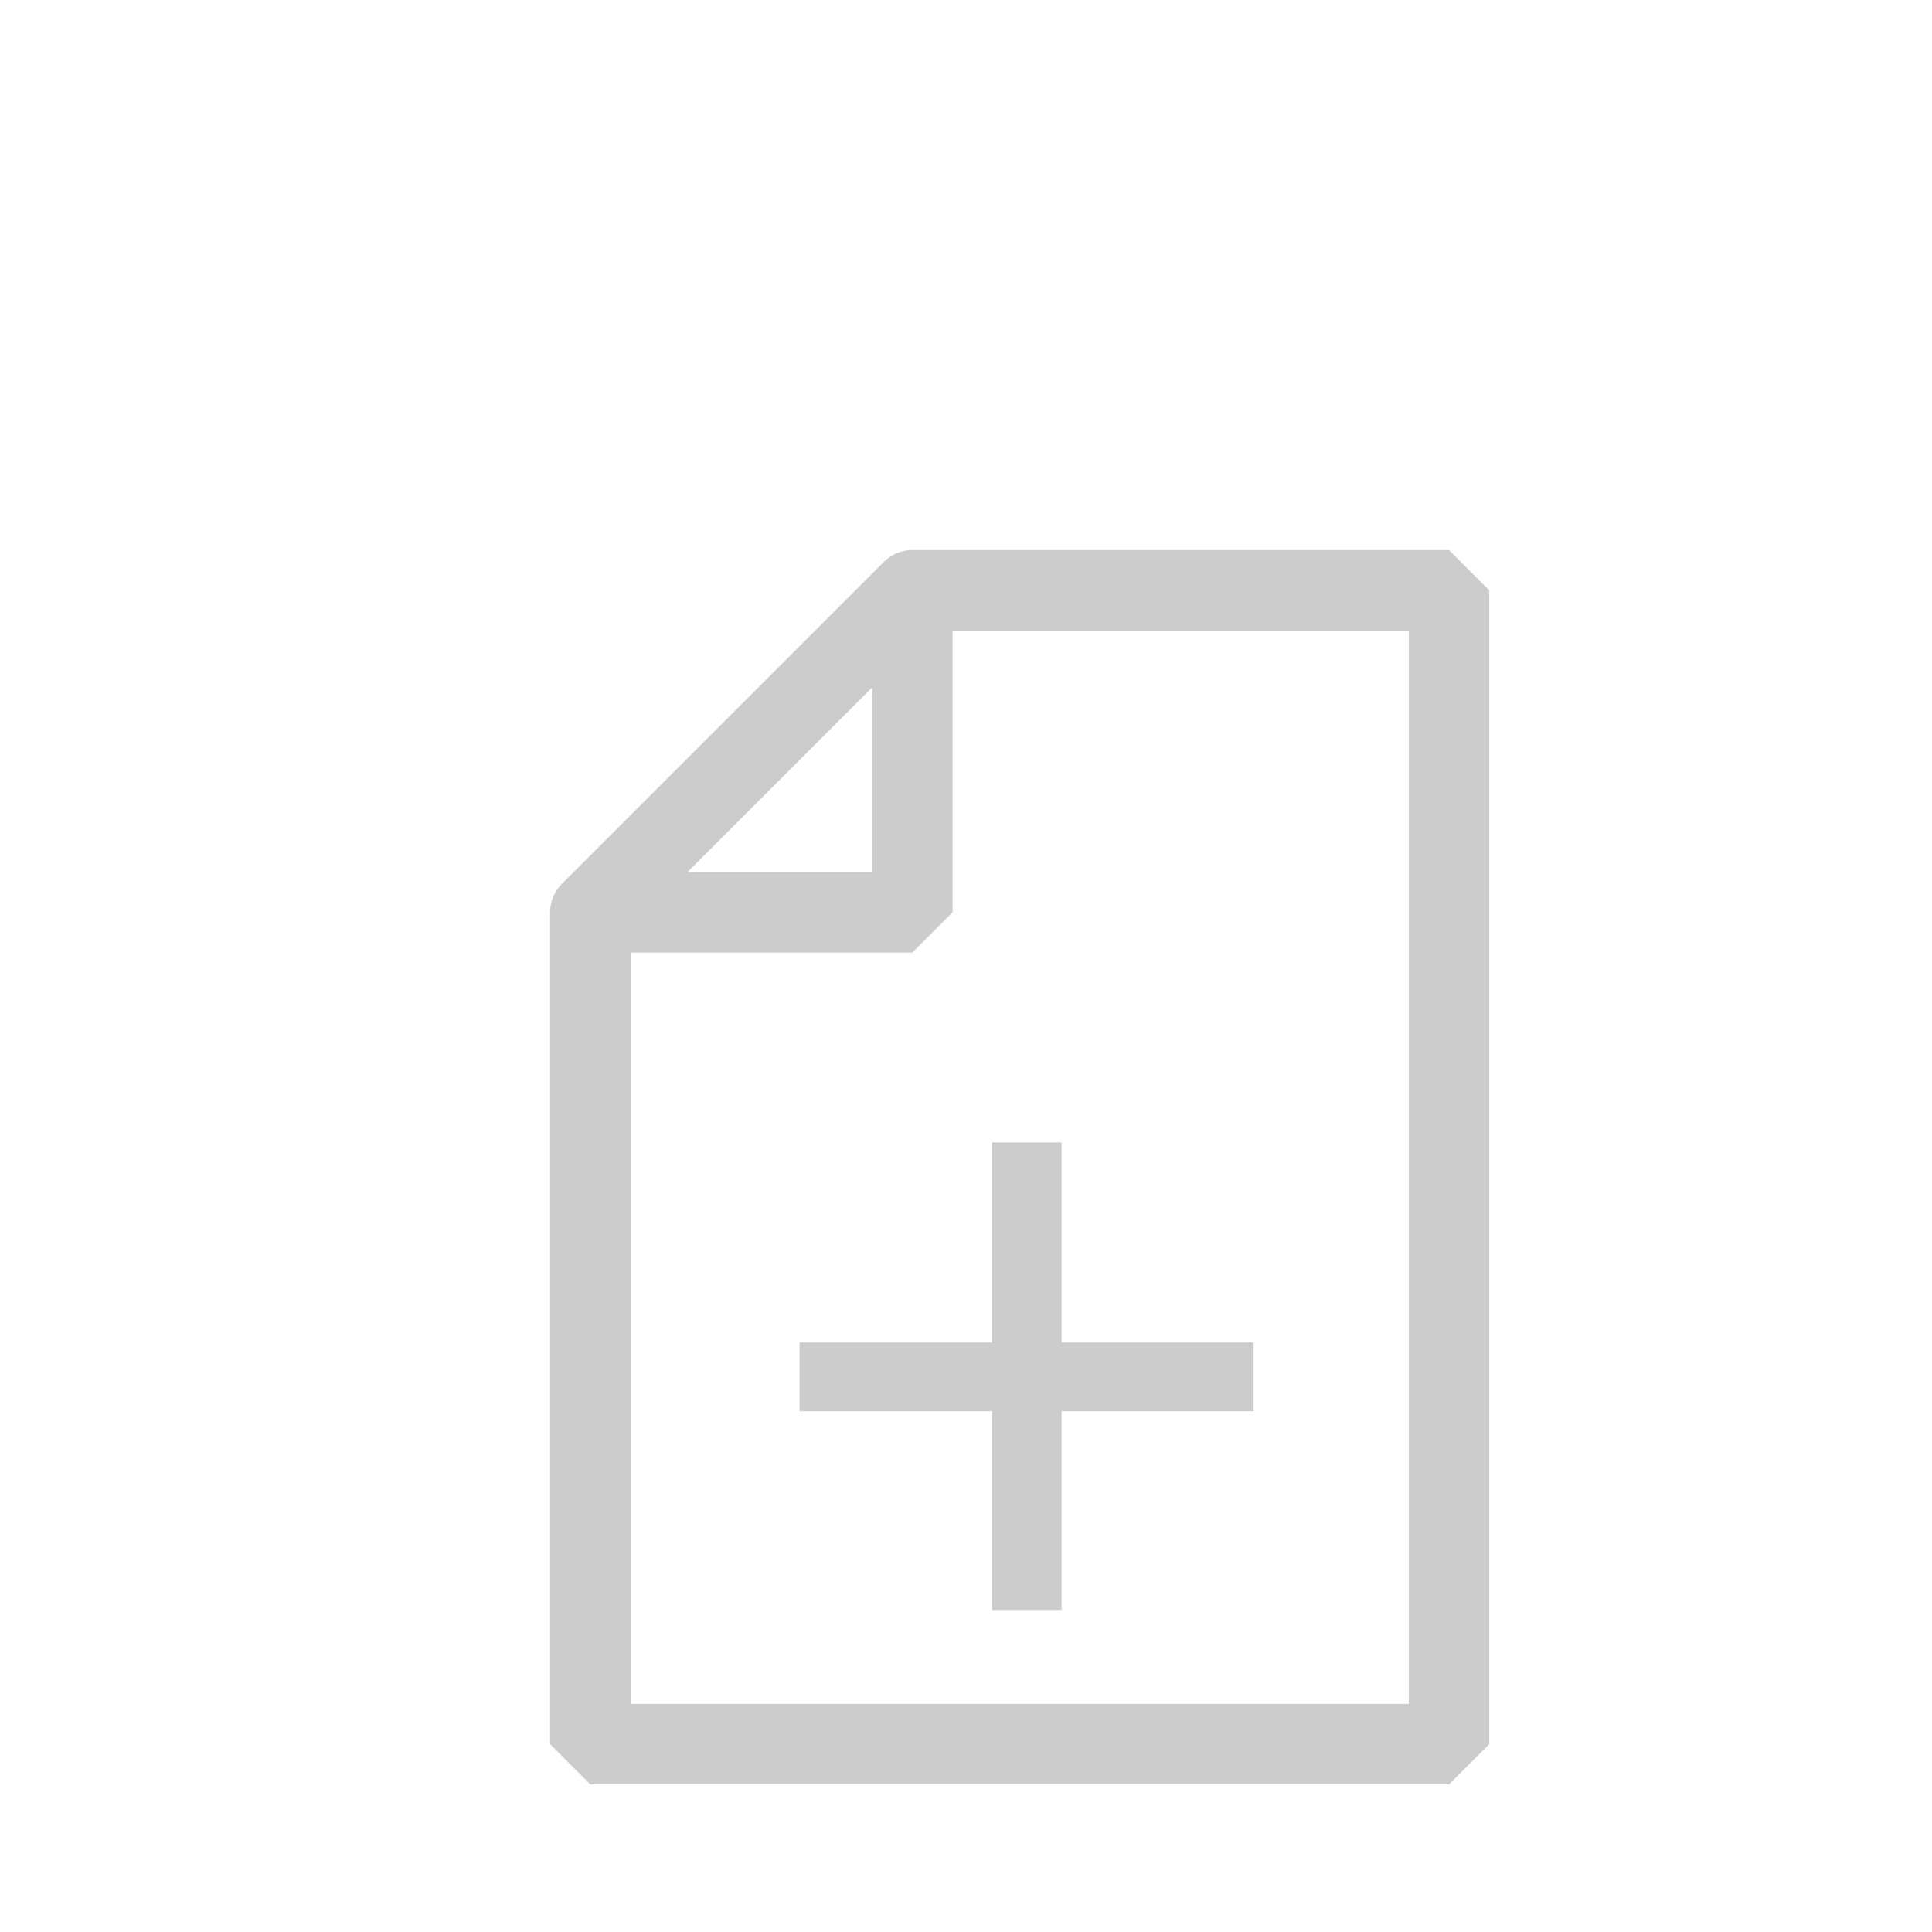
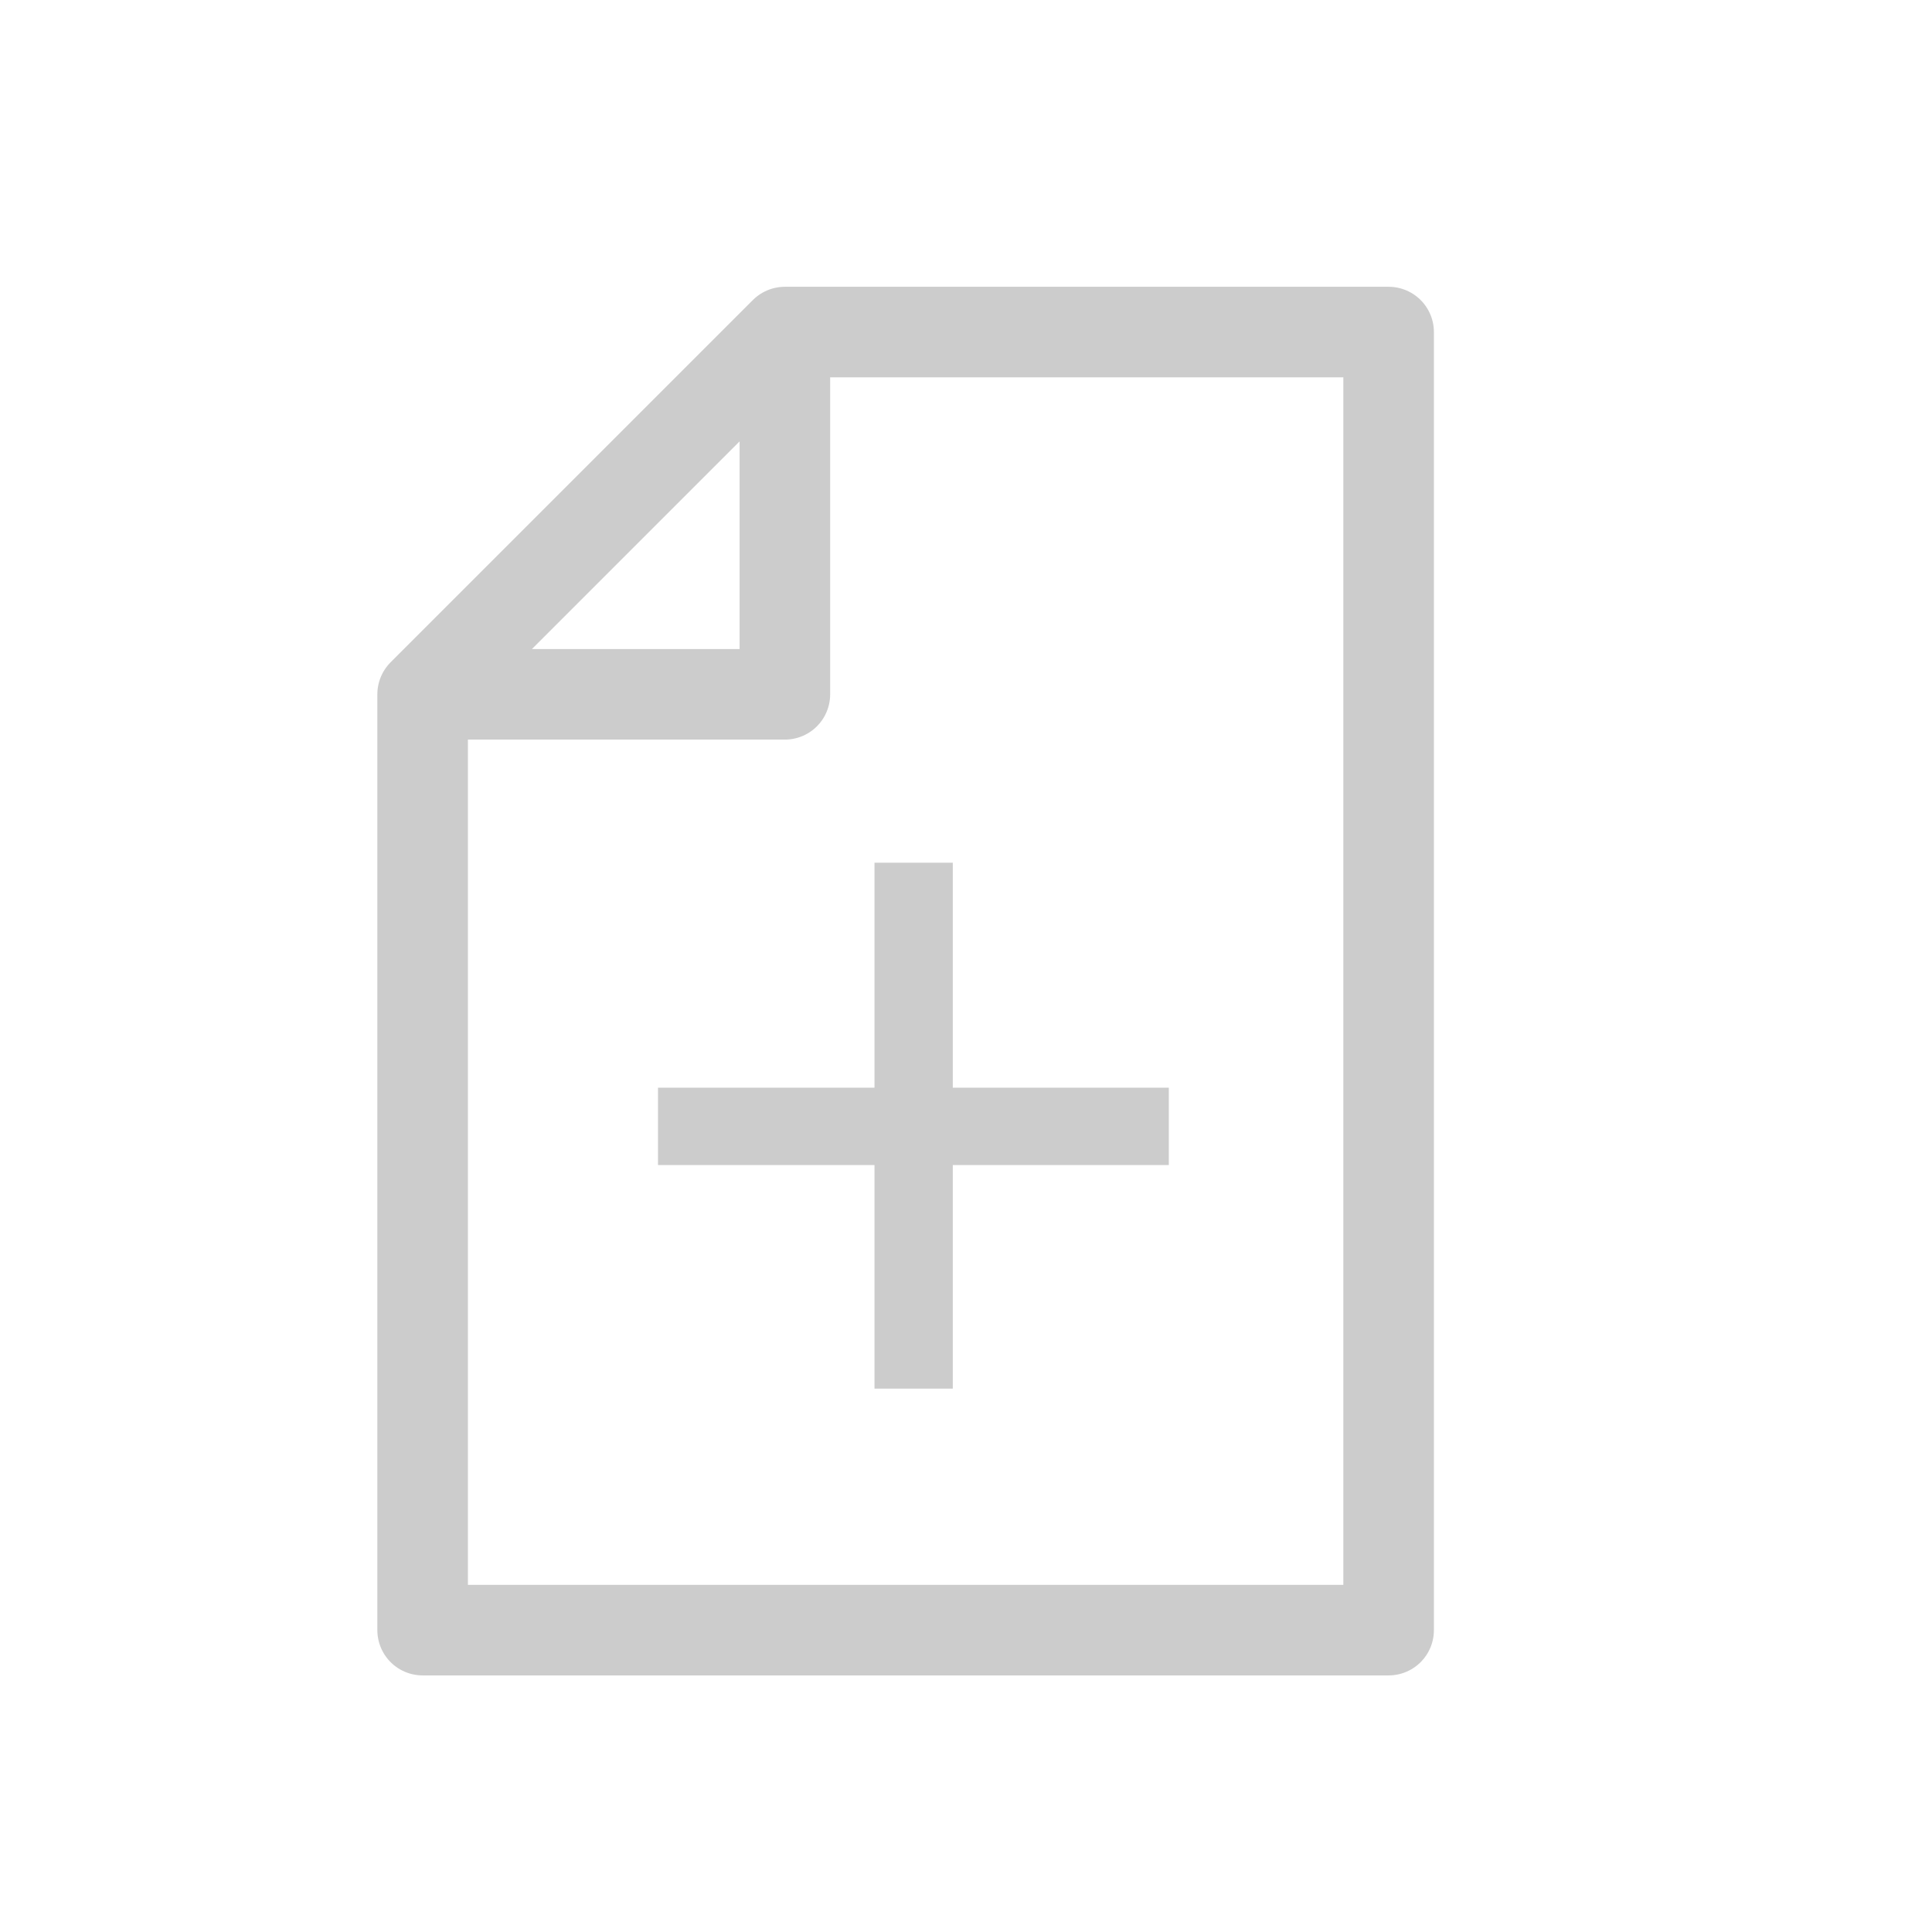
- <svg xmlns="http://www.w3.org/2000/svg" width="24" height="24" viewBox="0 0 72 36" focusable="false">
+ <svg xmlns="http://www.w3.org/2000/svg" width="24" height="24" viewBox="0 0 64 64" focusable="false">
  <style>
        .heavy {
            font: 36px sans-serif;
        }
    </style>
-   <g class="icon" stroke-width="3" stroke="#ccc" fill="none" stroke-linecap="round" stroke-miterlimit="0.5">
+   <g class="icon" fill="none" stroke="#ccc" stroke-width="3" stroke-linecap="round" stroke-miterlimit=".5" stroke-linejoin="round">
+     <path d="             m 14 23             v 31             h 32             v -43             h -20             v 12             h-12             l 12 -12             " />
+   </g>
+   <g display="none" stroke-width=".2" stroke="#68b" fill="none">
    <path d="             m 22 16             v 31             h 32             v -43             h -20             v 12             h-12             l 12 -12             " />
  </g>
-   <g stroke-width=".2" stroke="#68b" fill="none" display="none">
-     <path d="             m 22 16             v 31             h 32             v -43             h -20             v 12             h-12             l 12 -12             " />
-   </g>
-   <text class="icon heavy" x="28" y="46" fill="#ccc">+</text>
+   <text class="icon heavy" x="20" y="50" fill="#ccc">+</text>
  <path name="dummy" d="M0 0 l10 -10 l-10 10 Z" stroke="none" />
</svg>
